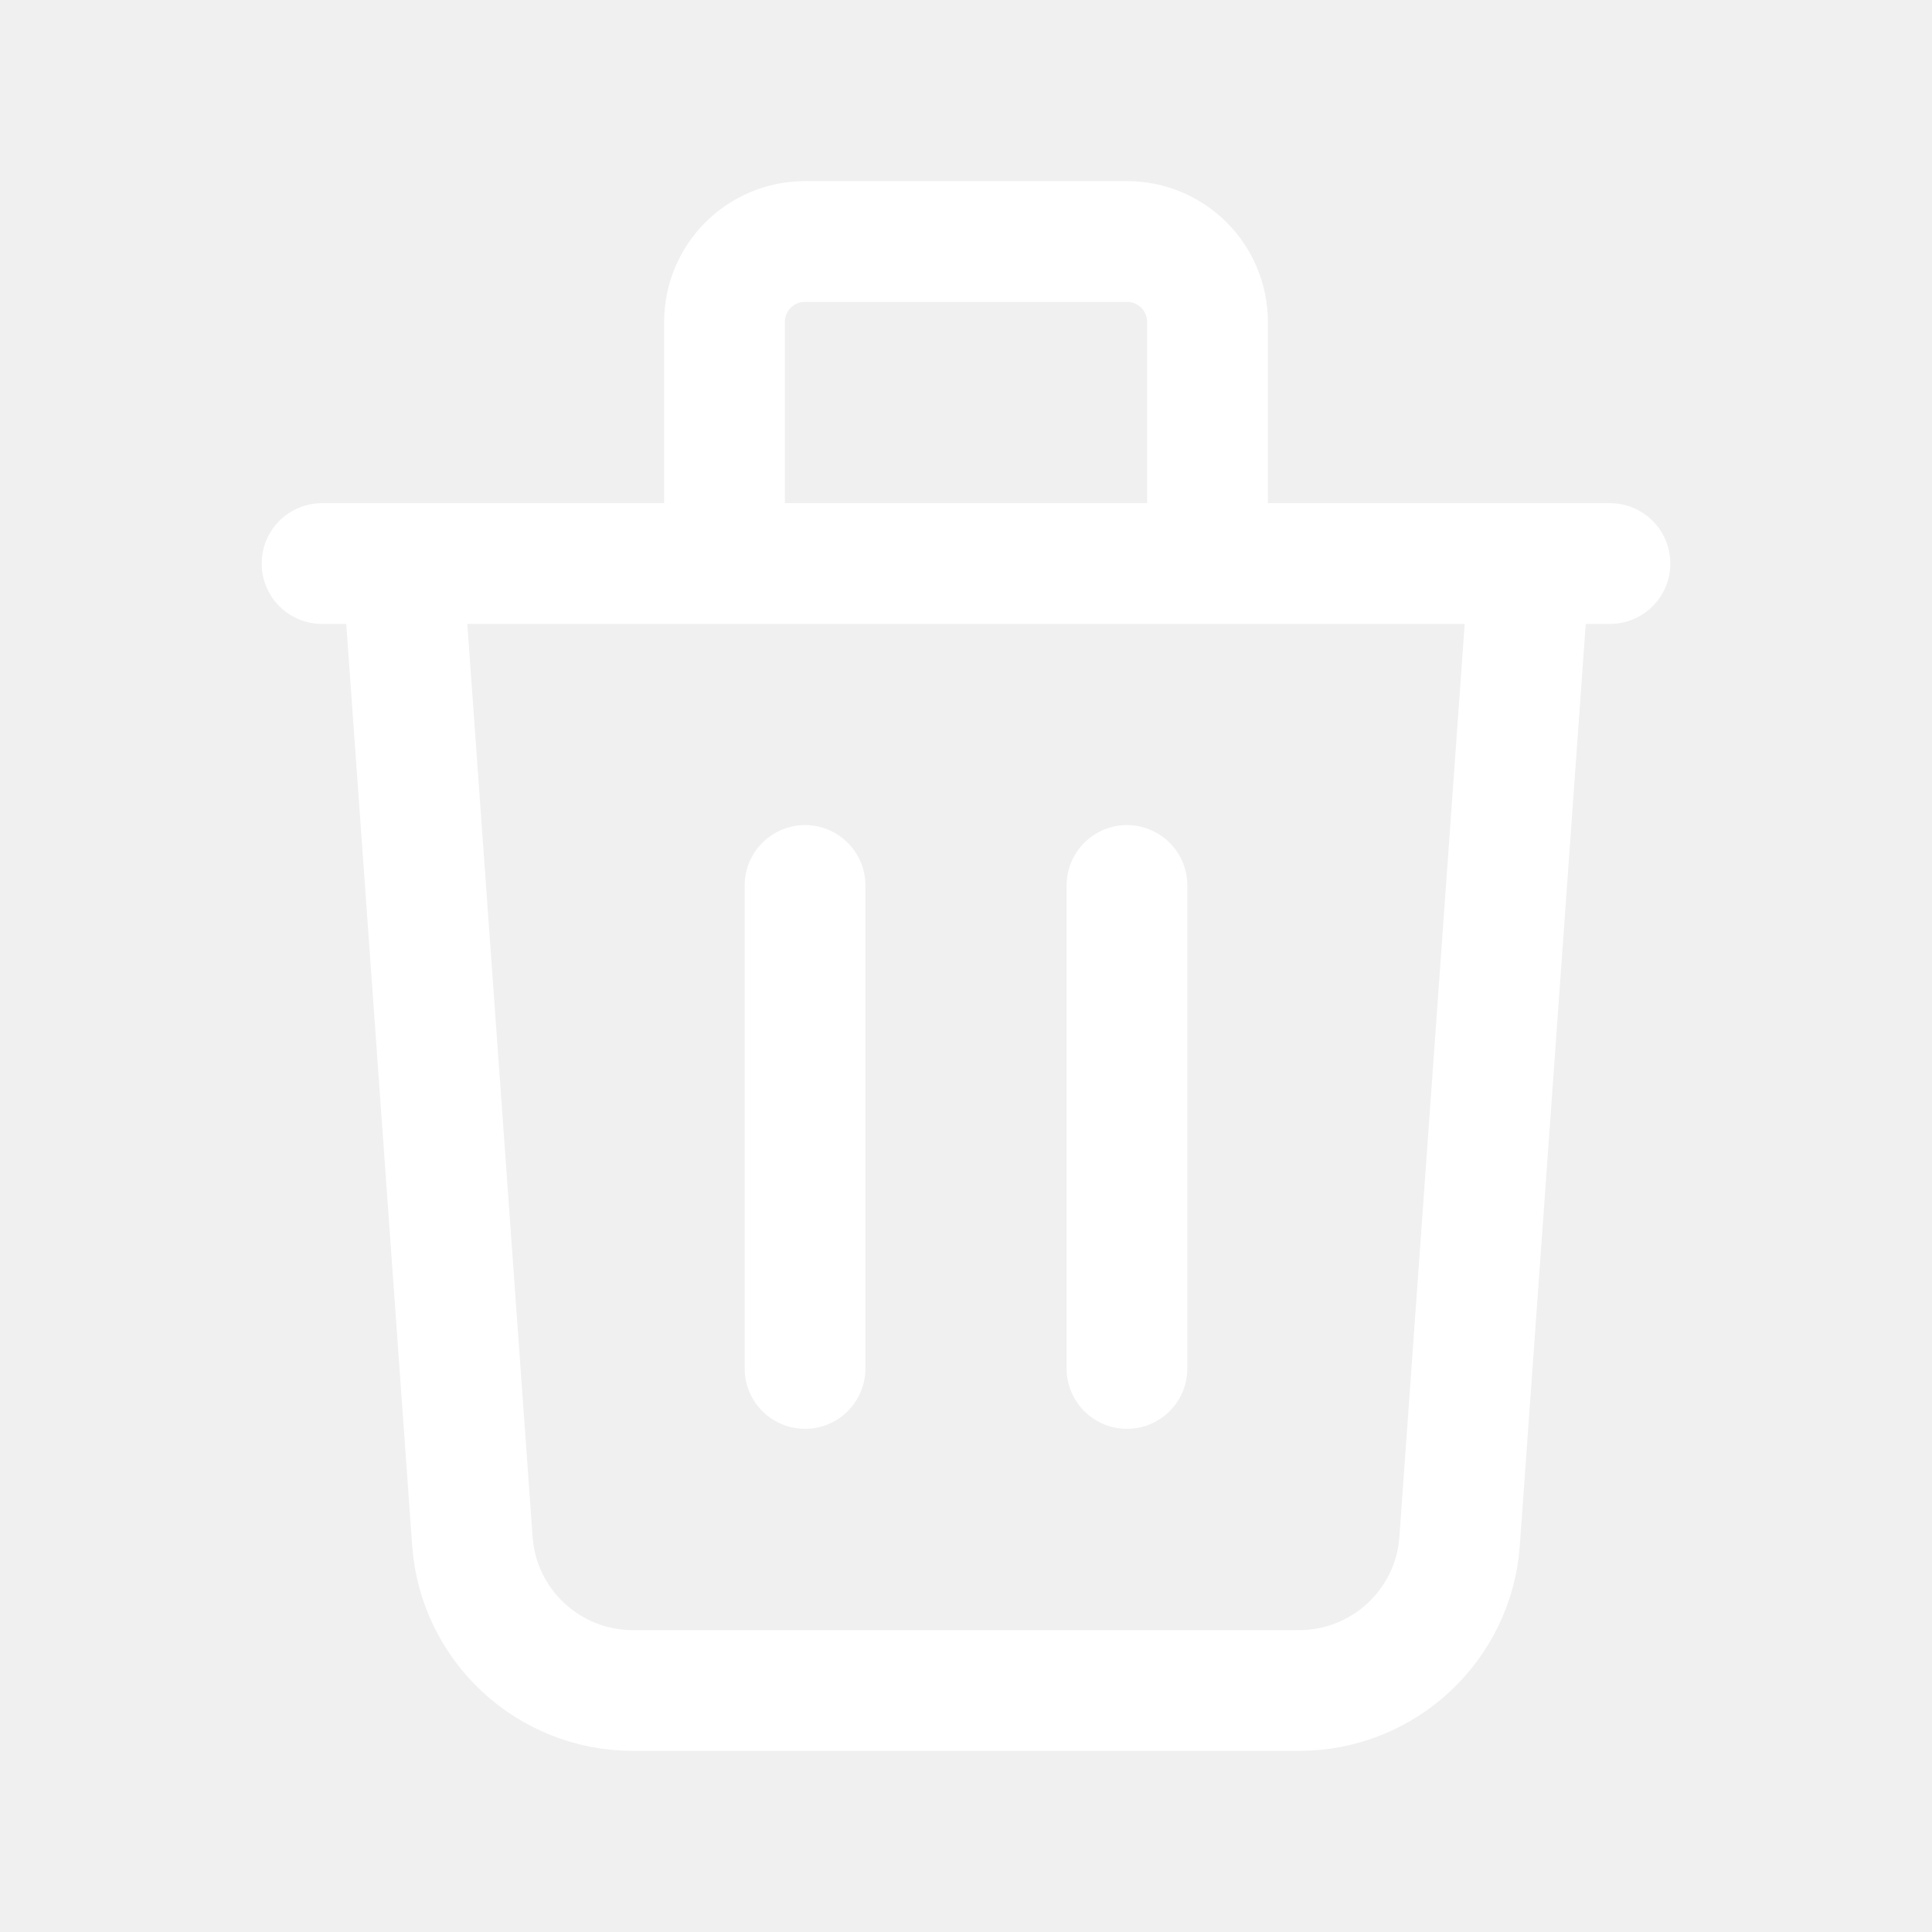
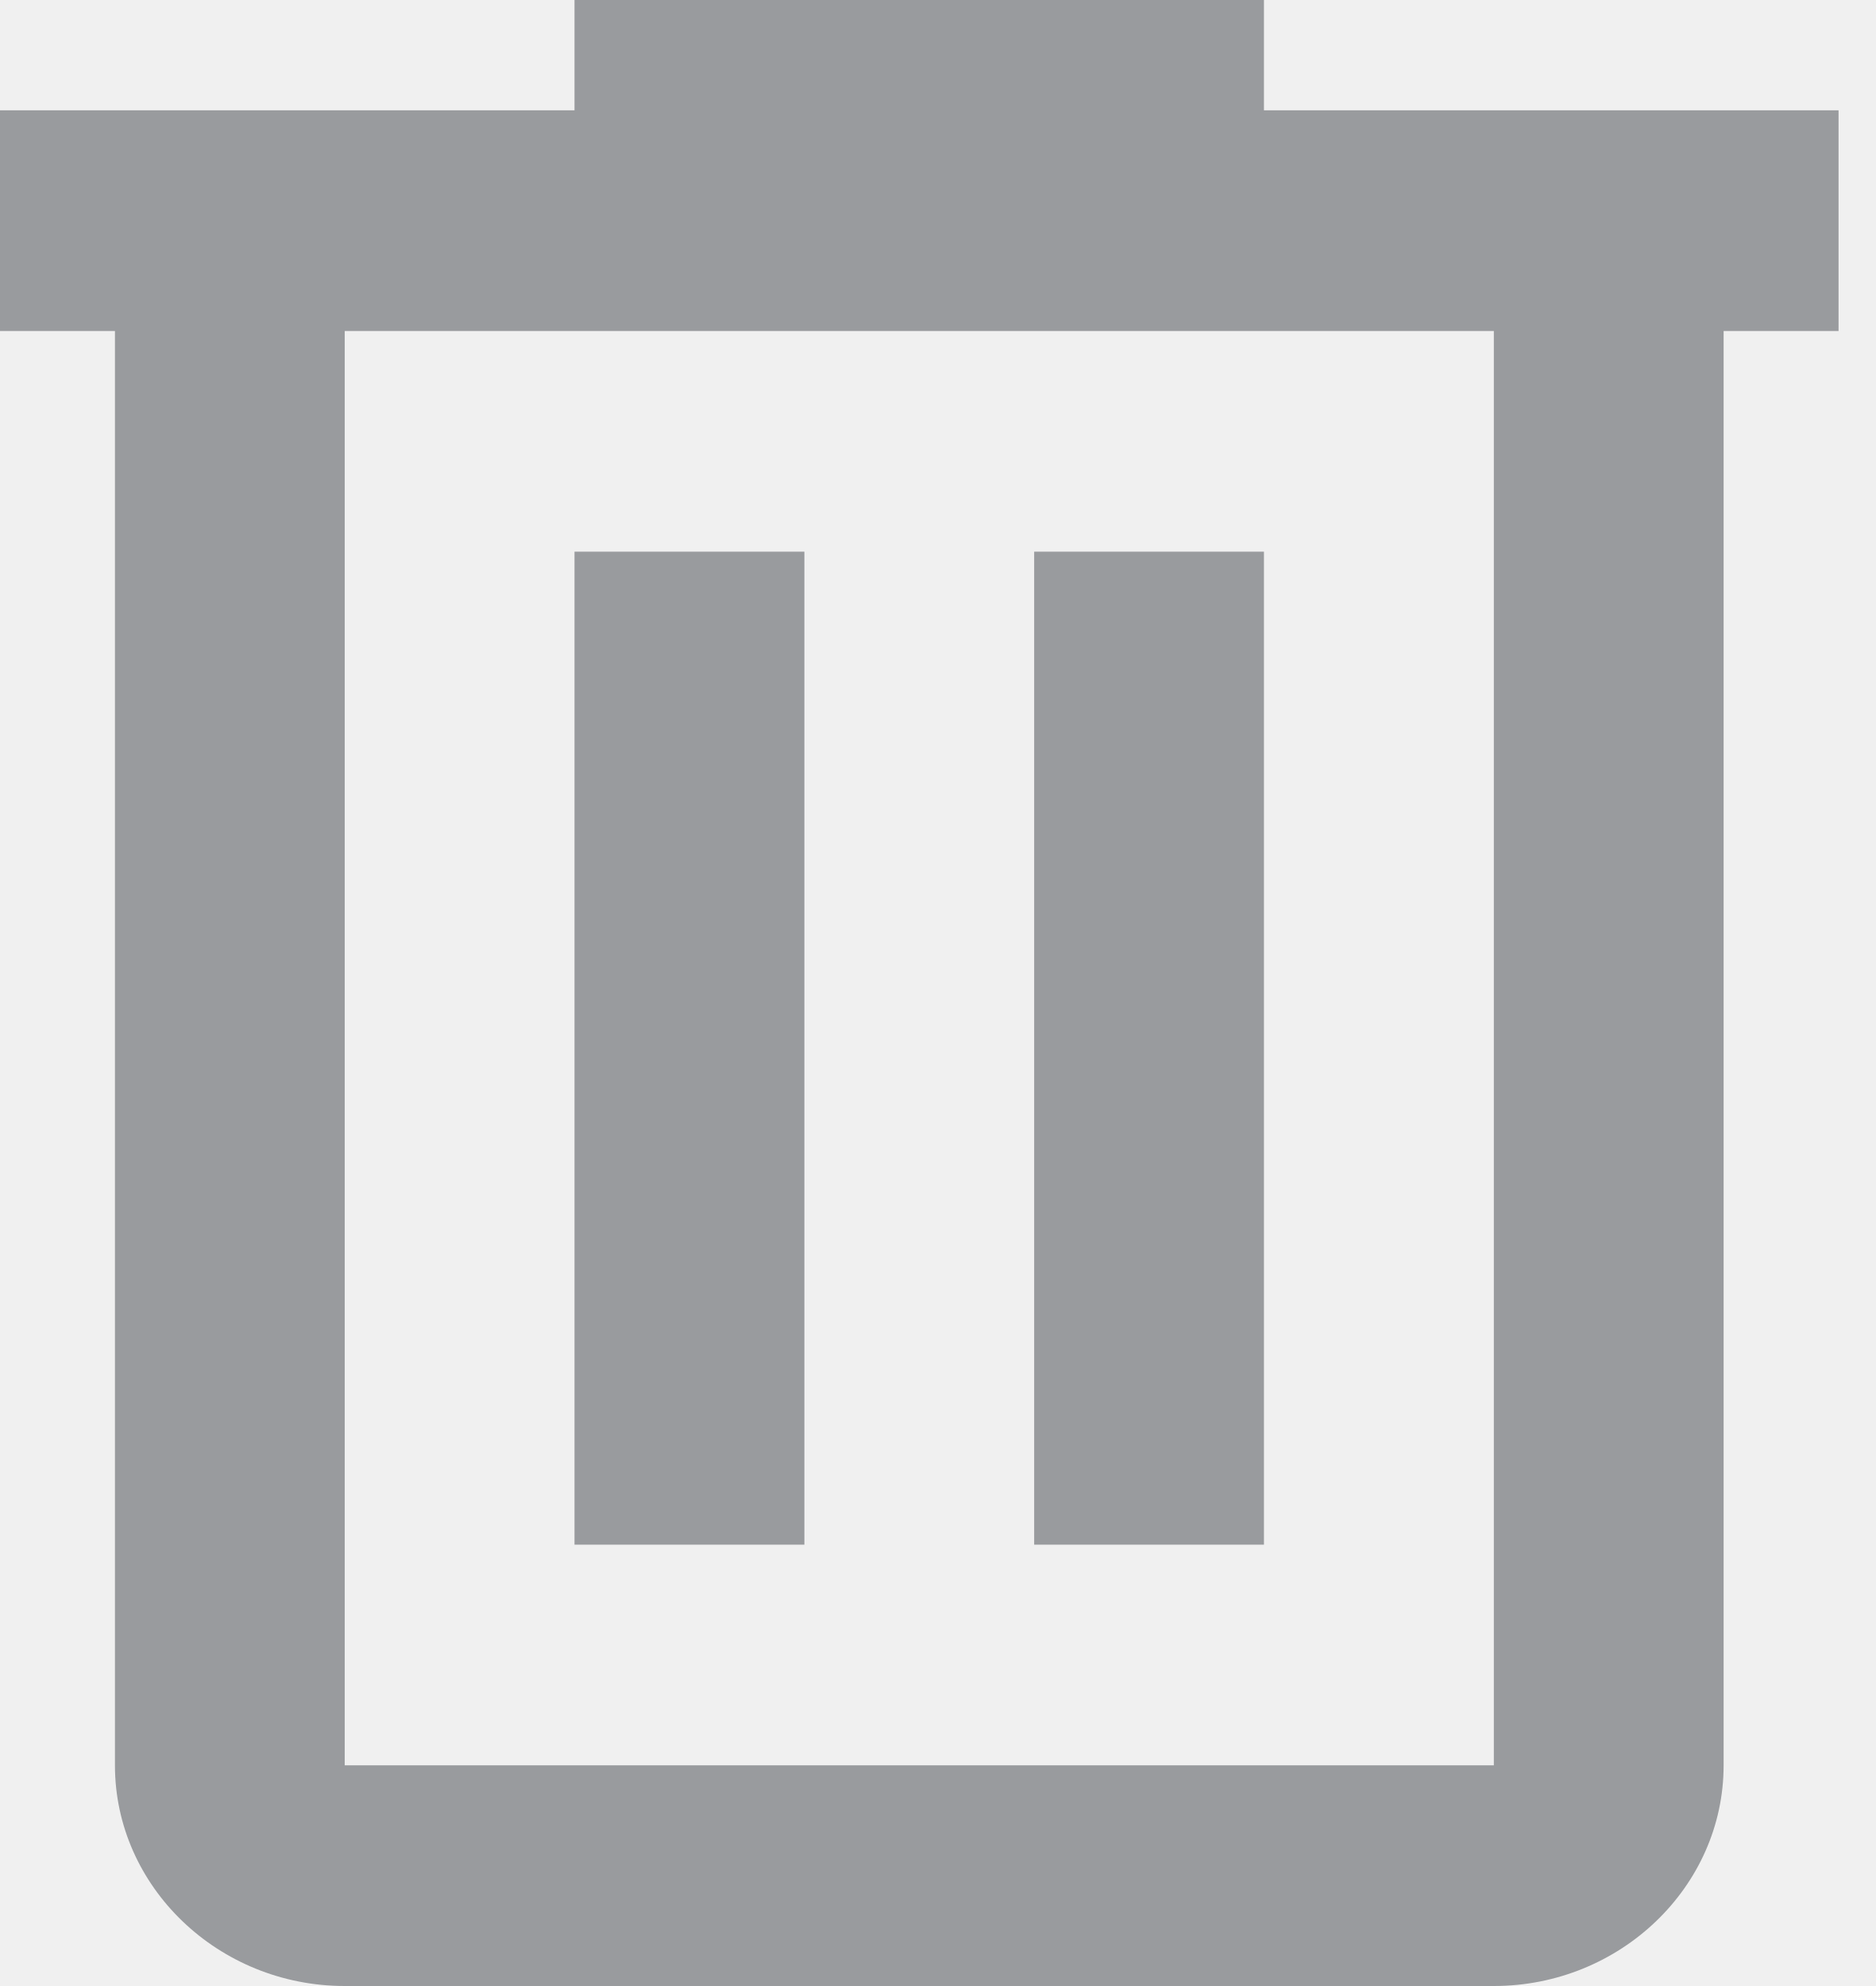
- <svg xmlns="http://www.w3.org/2000/svg" width="16" height="16" viewBox="0 0 16 16" fill="none">
-   <path d="M12.667 4.667L12.088 12.762C12.039 13.459 11.458 14 10.758 14H5.241C4.542 14 3.961 13.459 3.912 12.762L3.333 4.667M6.667 7.333V11.333M9.333 7.333V11.333M10 4.667V2.667C10 2.298 9.702 2 9.333 2H6.667C6.298 2 6 2.298 6 2.667V4.667M2.667 4.667H13.333" stroke="white" stroke-linecap="round" stroke-linejoin="round" />
+ <svg xmlns="http://www.w3.org/2000/svg" width="17" height="18" viewBox="0 0 17 18" fill="none">
+   <path d="M11.458 1V0H5.208V1H0V3H1.042V16C1.042 17.1 1.979 18 3.125 18H13.542C14.688 18 15.625 17.1 15.625 16V3H16.667V1H11.458ZM13.542 16H3.125V3H13.542V16Z" fill="#999B9E" />
+   <path d="M5.208 5H7.292V14H5.208V5ZM9.375 5H11.458V14H9.375V5Z" fill="#999B9E" />
</svg>
